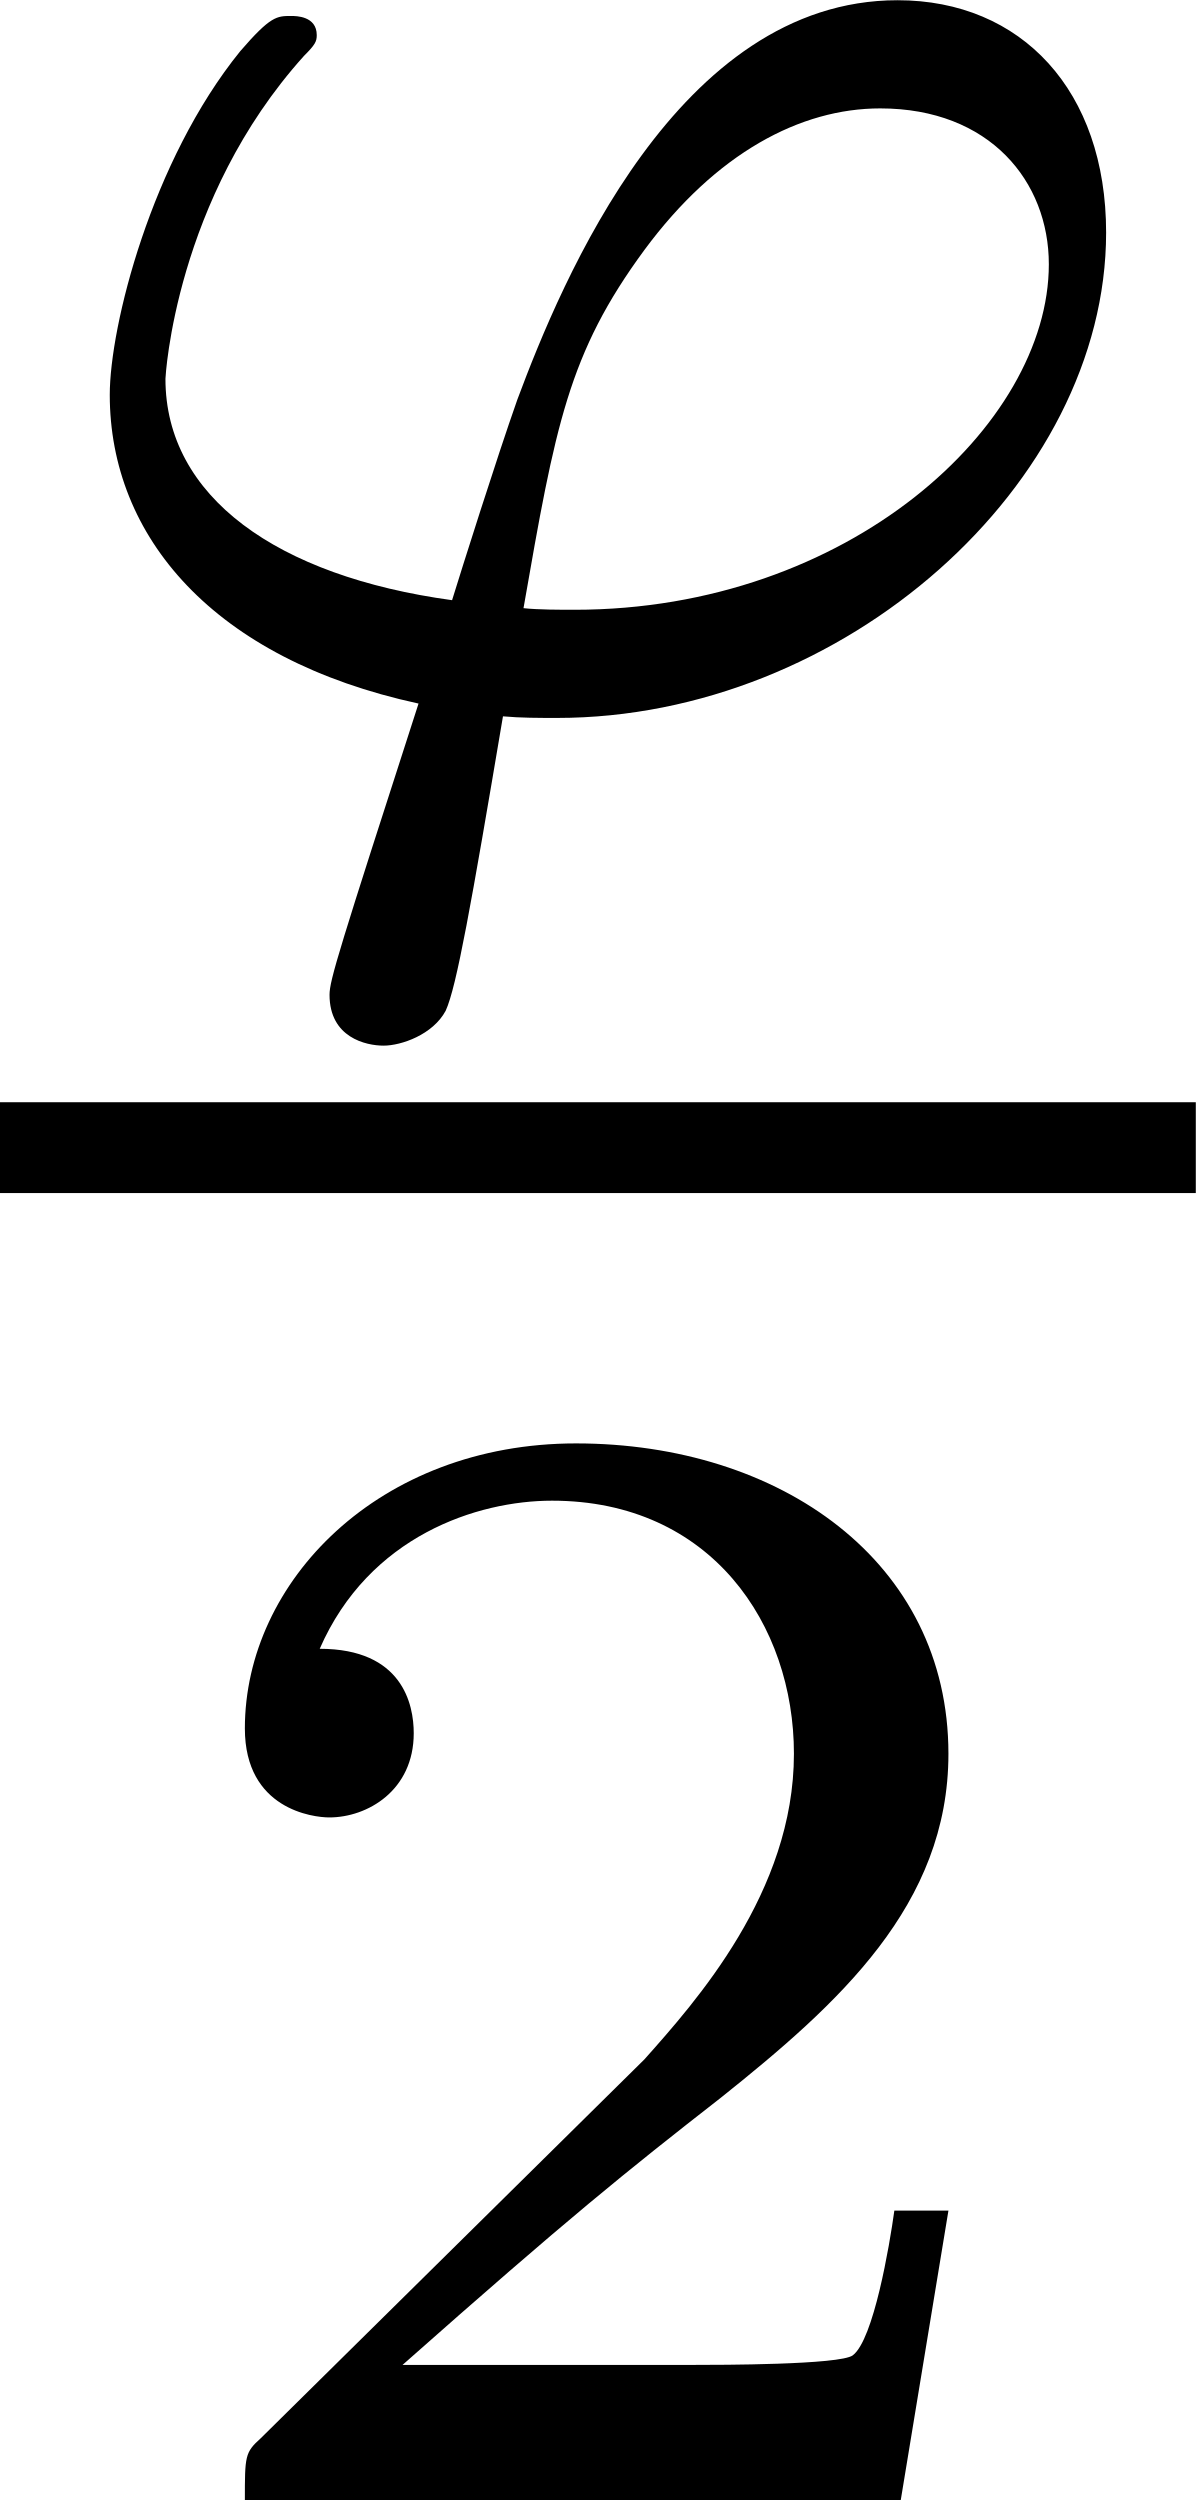
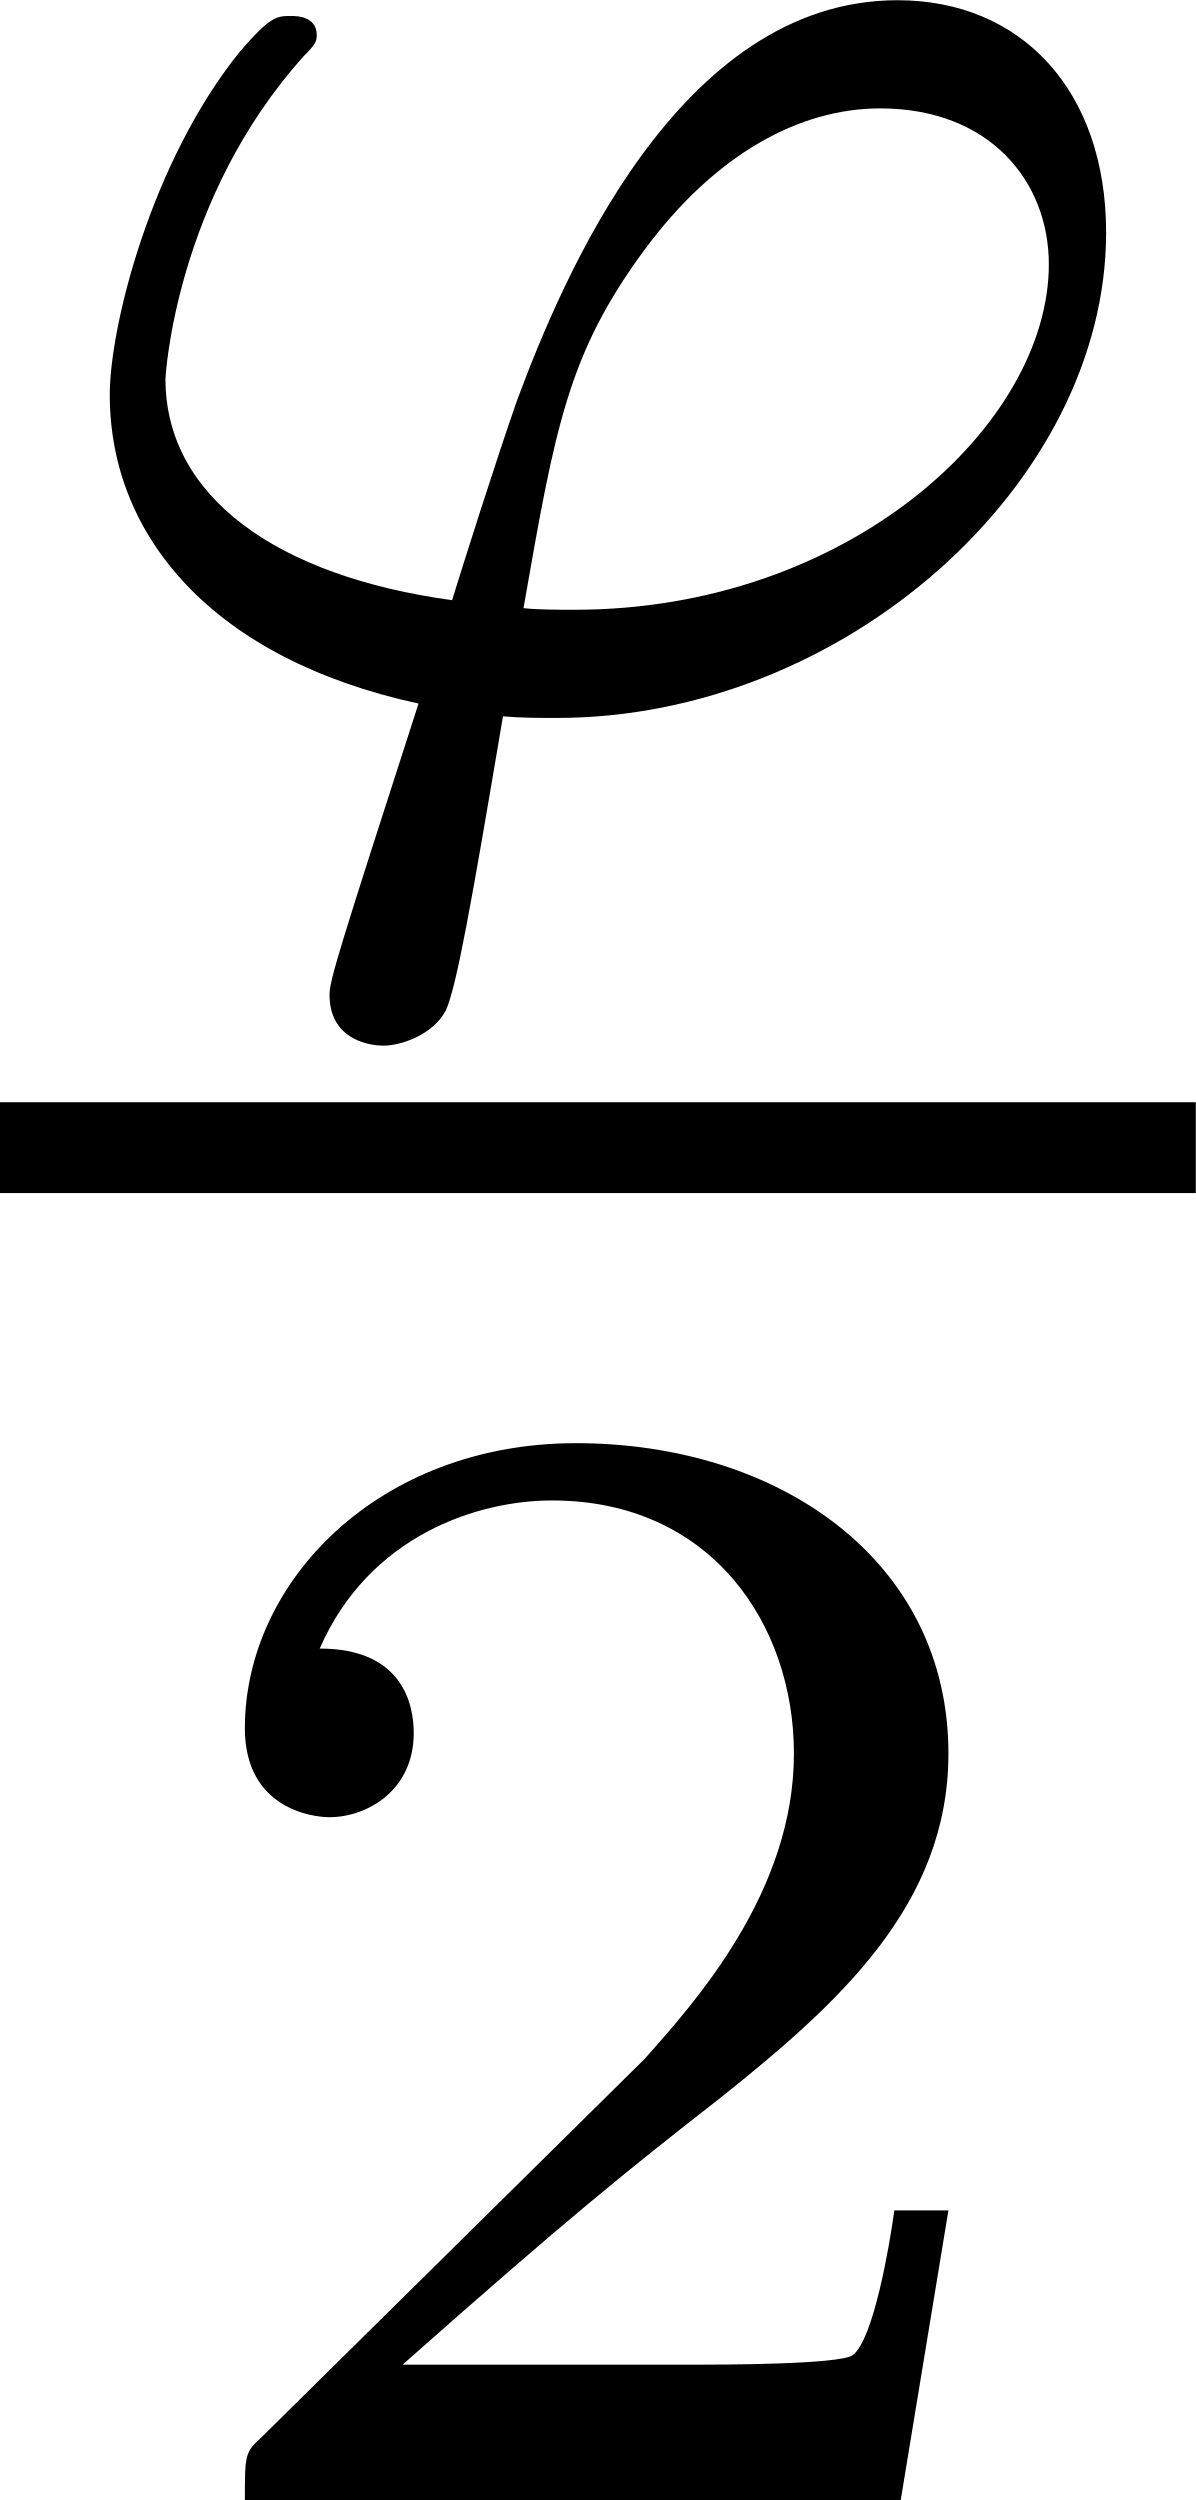
- <svg xmlns="http://www.w3.org/2000/svg" xmlns:xlink="http://www.w3.org/1999/xlink" version="1.1" width="5.24pt" height="10.955pt" viewBox="10.919 124.579 5.24 10.955">
+ <svg xmlns="http://www.w3.org/2000/svg" xmlns:xlink="http://www.w3.org/1999/xlink" version="1.1" width="5.24pt" height="10.955pt" viewBox="10.919 315.862 5.24 10.955">
  <defs>
    <path id="g35-50" d="M3.522-1.269H3.285C3.264-1.116 3.194-.704 3.103-.635C3.048-.593 2.511-.593 2.413-.593H1.13C1.862-1.241 2.106-1.437 2.525-1.764C3.041-2.176 3.522-2.608 3.522-3.271C3.522-4.115 2.783-4.631 1.89-4.631C1.025-4.631 .439-4.024 .439-3.382C.439-3.027 .739-2.992 .809-2.992C.976-2.992 1.179-3.11 1.179-3.361C1.179-3.487 1.13-3.731 .767-3.731C.983-4.226 1.458-4.38 1.785-4.38C2.483-4.38 2.845-3.836 2.845-3.271C2.845-2.664 2.413-2.183 2.19-1.932L.509-.272C.439-.209 .439-.195 .439 0H3.313L3.522-1.269Z" />
    <path id="g32-39" d="M2.204 .063C2.28 .07 2.364 .07 2.441 .07C3.696 .07 4.847-.955 4.847-2.057C4.847-2.678 4.477-3.075 3.933-3.075C2.971-3.075 2.462-1.848 2.267-1.325C2.176-1.067 2.022-.579 1.981-.446C1.213-.551 .725-.9 .725-1.416C.725-1.423 .767-2.204 1.332-2.831C1.381-2.88 1.388-2.894 1.388-2.922C1.388-3.006 1.297-3.006 1.276-3.006C1.213-3.006 1.186-3.006 1.053-2.852C.663-2.371 .481-1.646 .481-1.346C.481-.725 .934-.188 1.834 .007C1.485 1.088 1.444 1.22 1.444 1.283C1.444 1.471 1.604 1.506 1.681 1.506S1.897 1.458 1.953 1.353C2.001 1.248 2.064 .893 2.204 .063ZM2.294-.411C2.434-1.213 2.49-1.527 2.824-1.981C3.138-2.406 3.508-2.601 3.857-2.601C4.338-2.601 4.596-2.28 4.596-1.918C4.596-1.213 3.717-.404 2.518-.404C2.455-.404 2.357-.404 2.294-.411Z" />
  </defs>
  <g id="page1">
-     <use x="10.919" y="127.655" xlink:href="#g32-39" />
-     <rect x="10.919" y="129.409" height=".398" width="5.24" />
-     <use x="11.553" y="135.535" xlink:href="#g35-50" />
+     <use x="10.919" y="318.938" xlink:href="#g32-39" />
+     <rect x="10.919" y="320.692" height=".398" width="5.24" />
+     <use x="11.553" y="326.817" xlink:href="#g35-50" />
  </g>
</svg>
